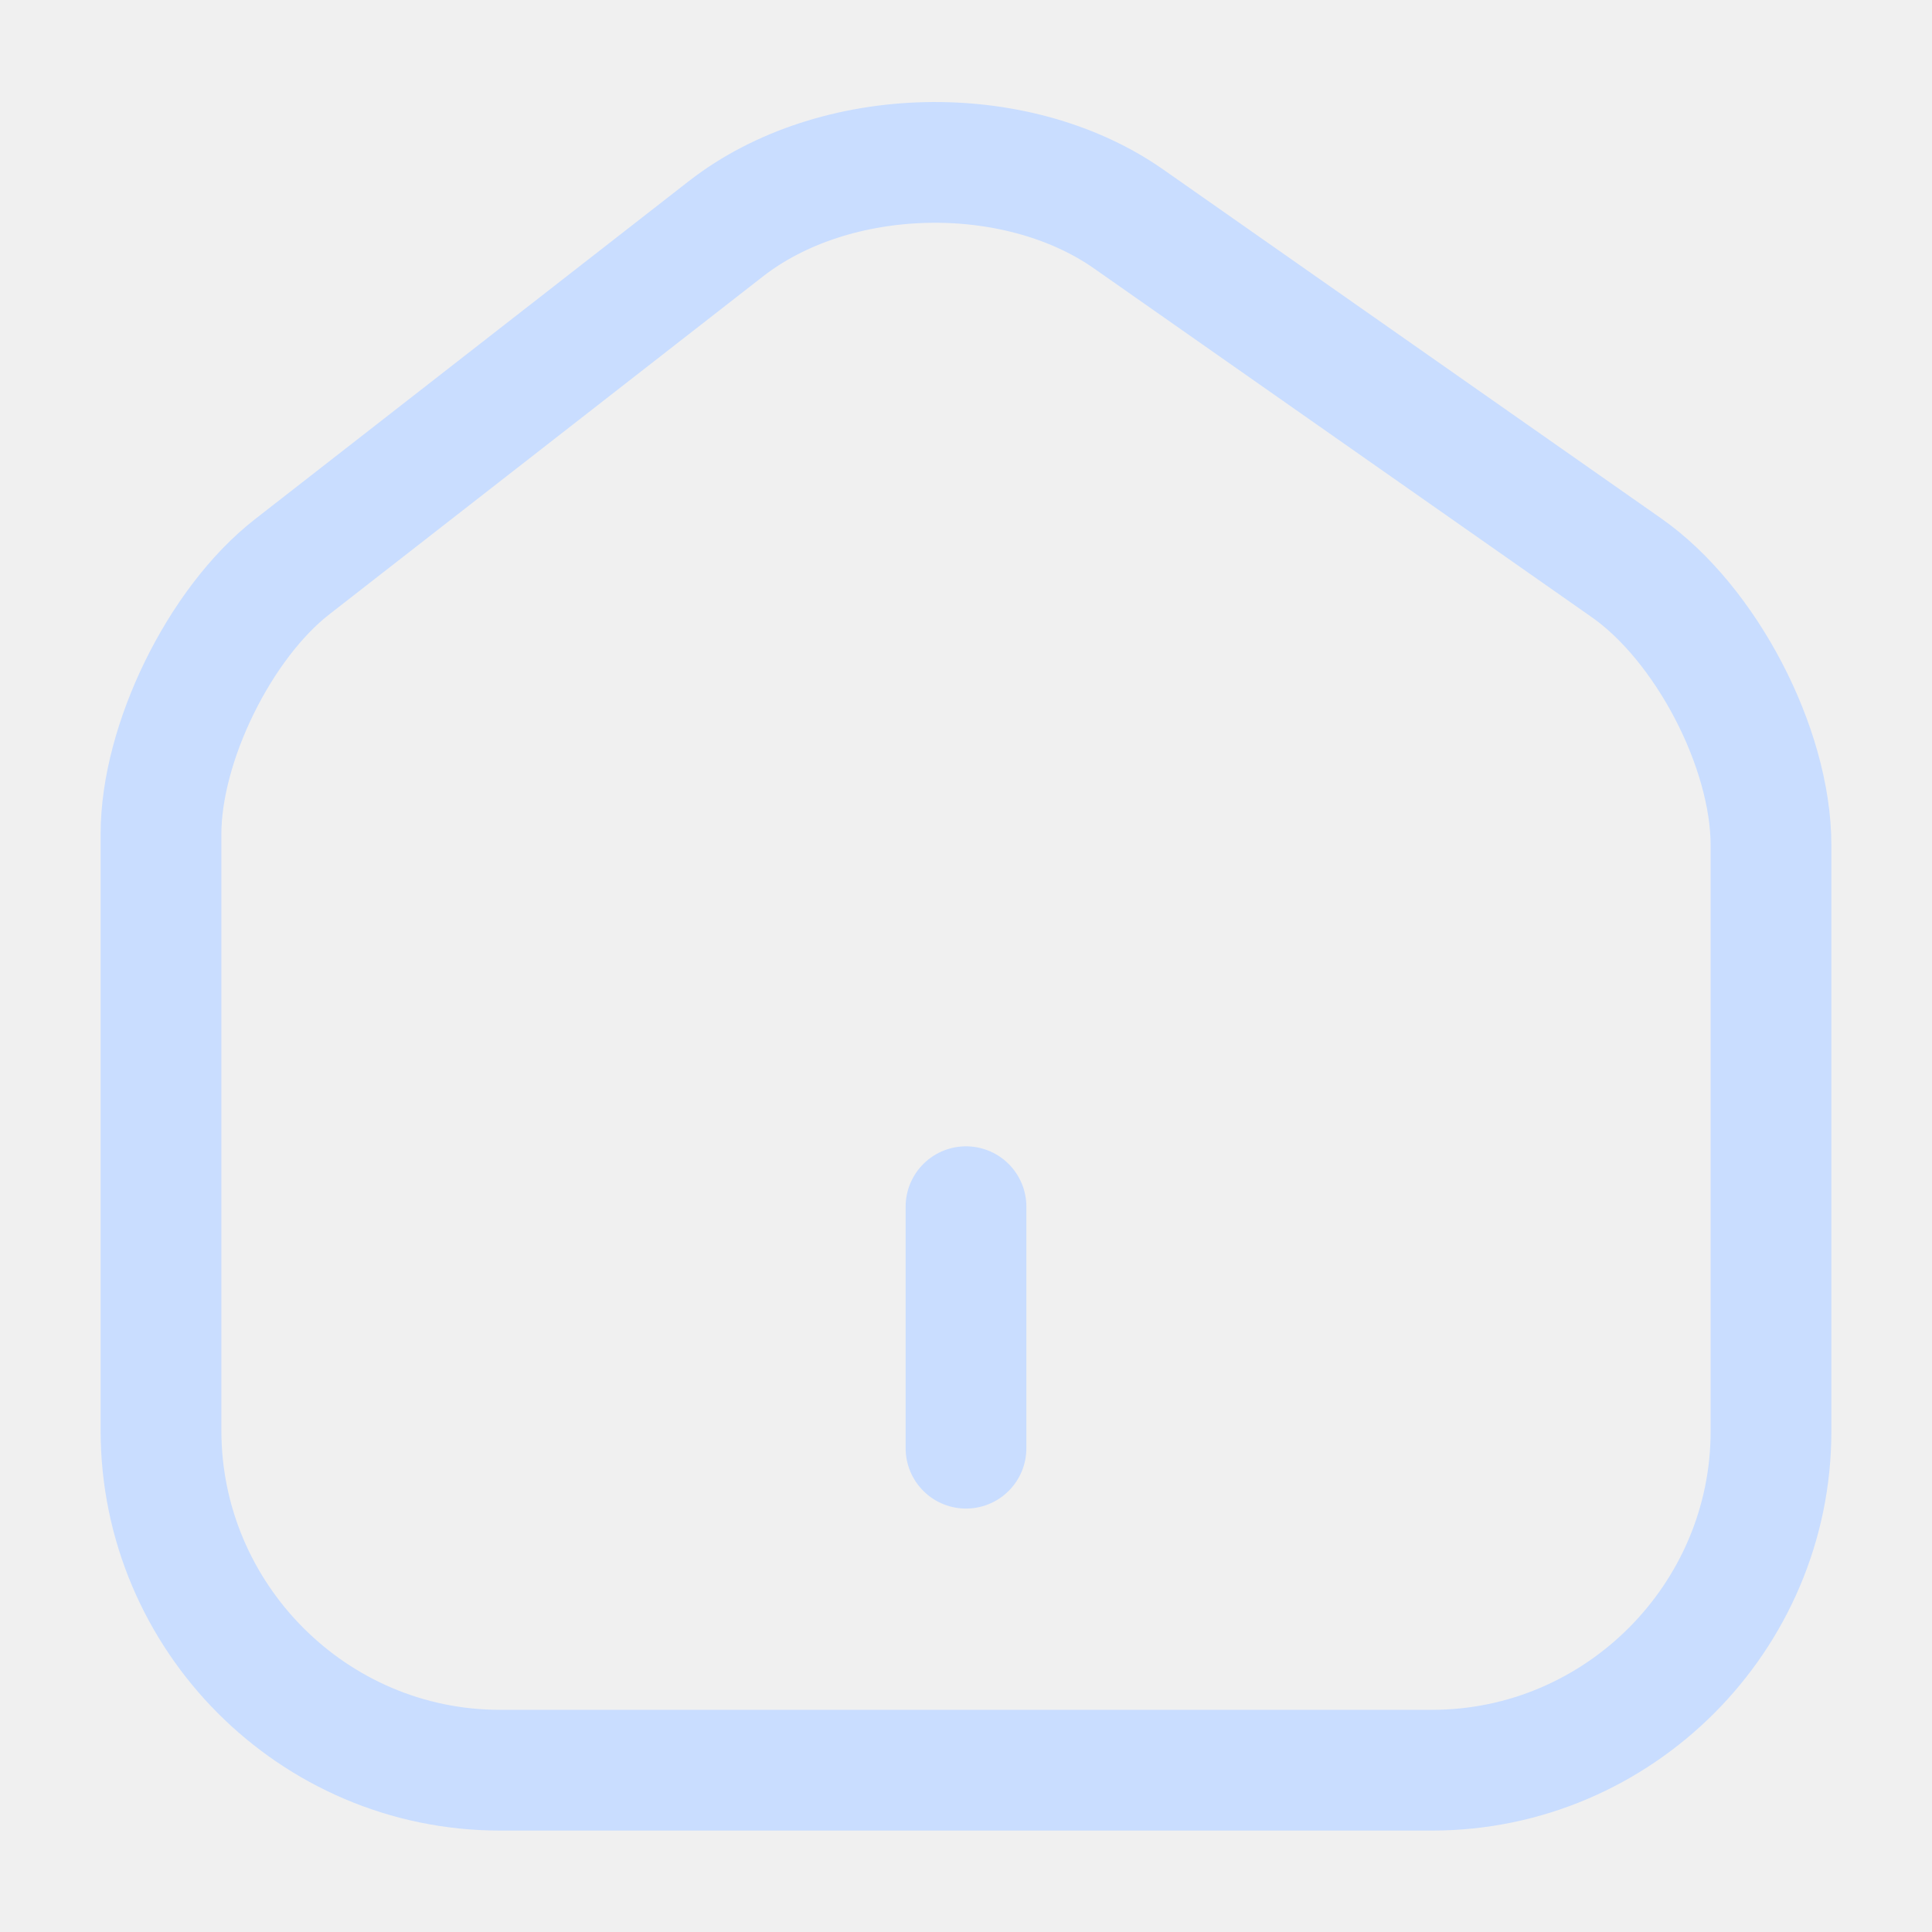
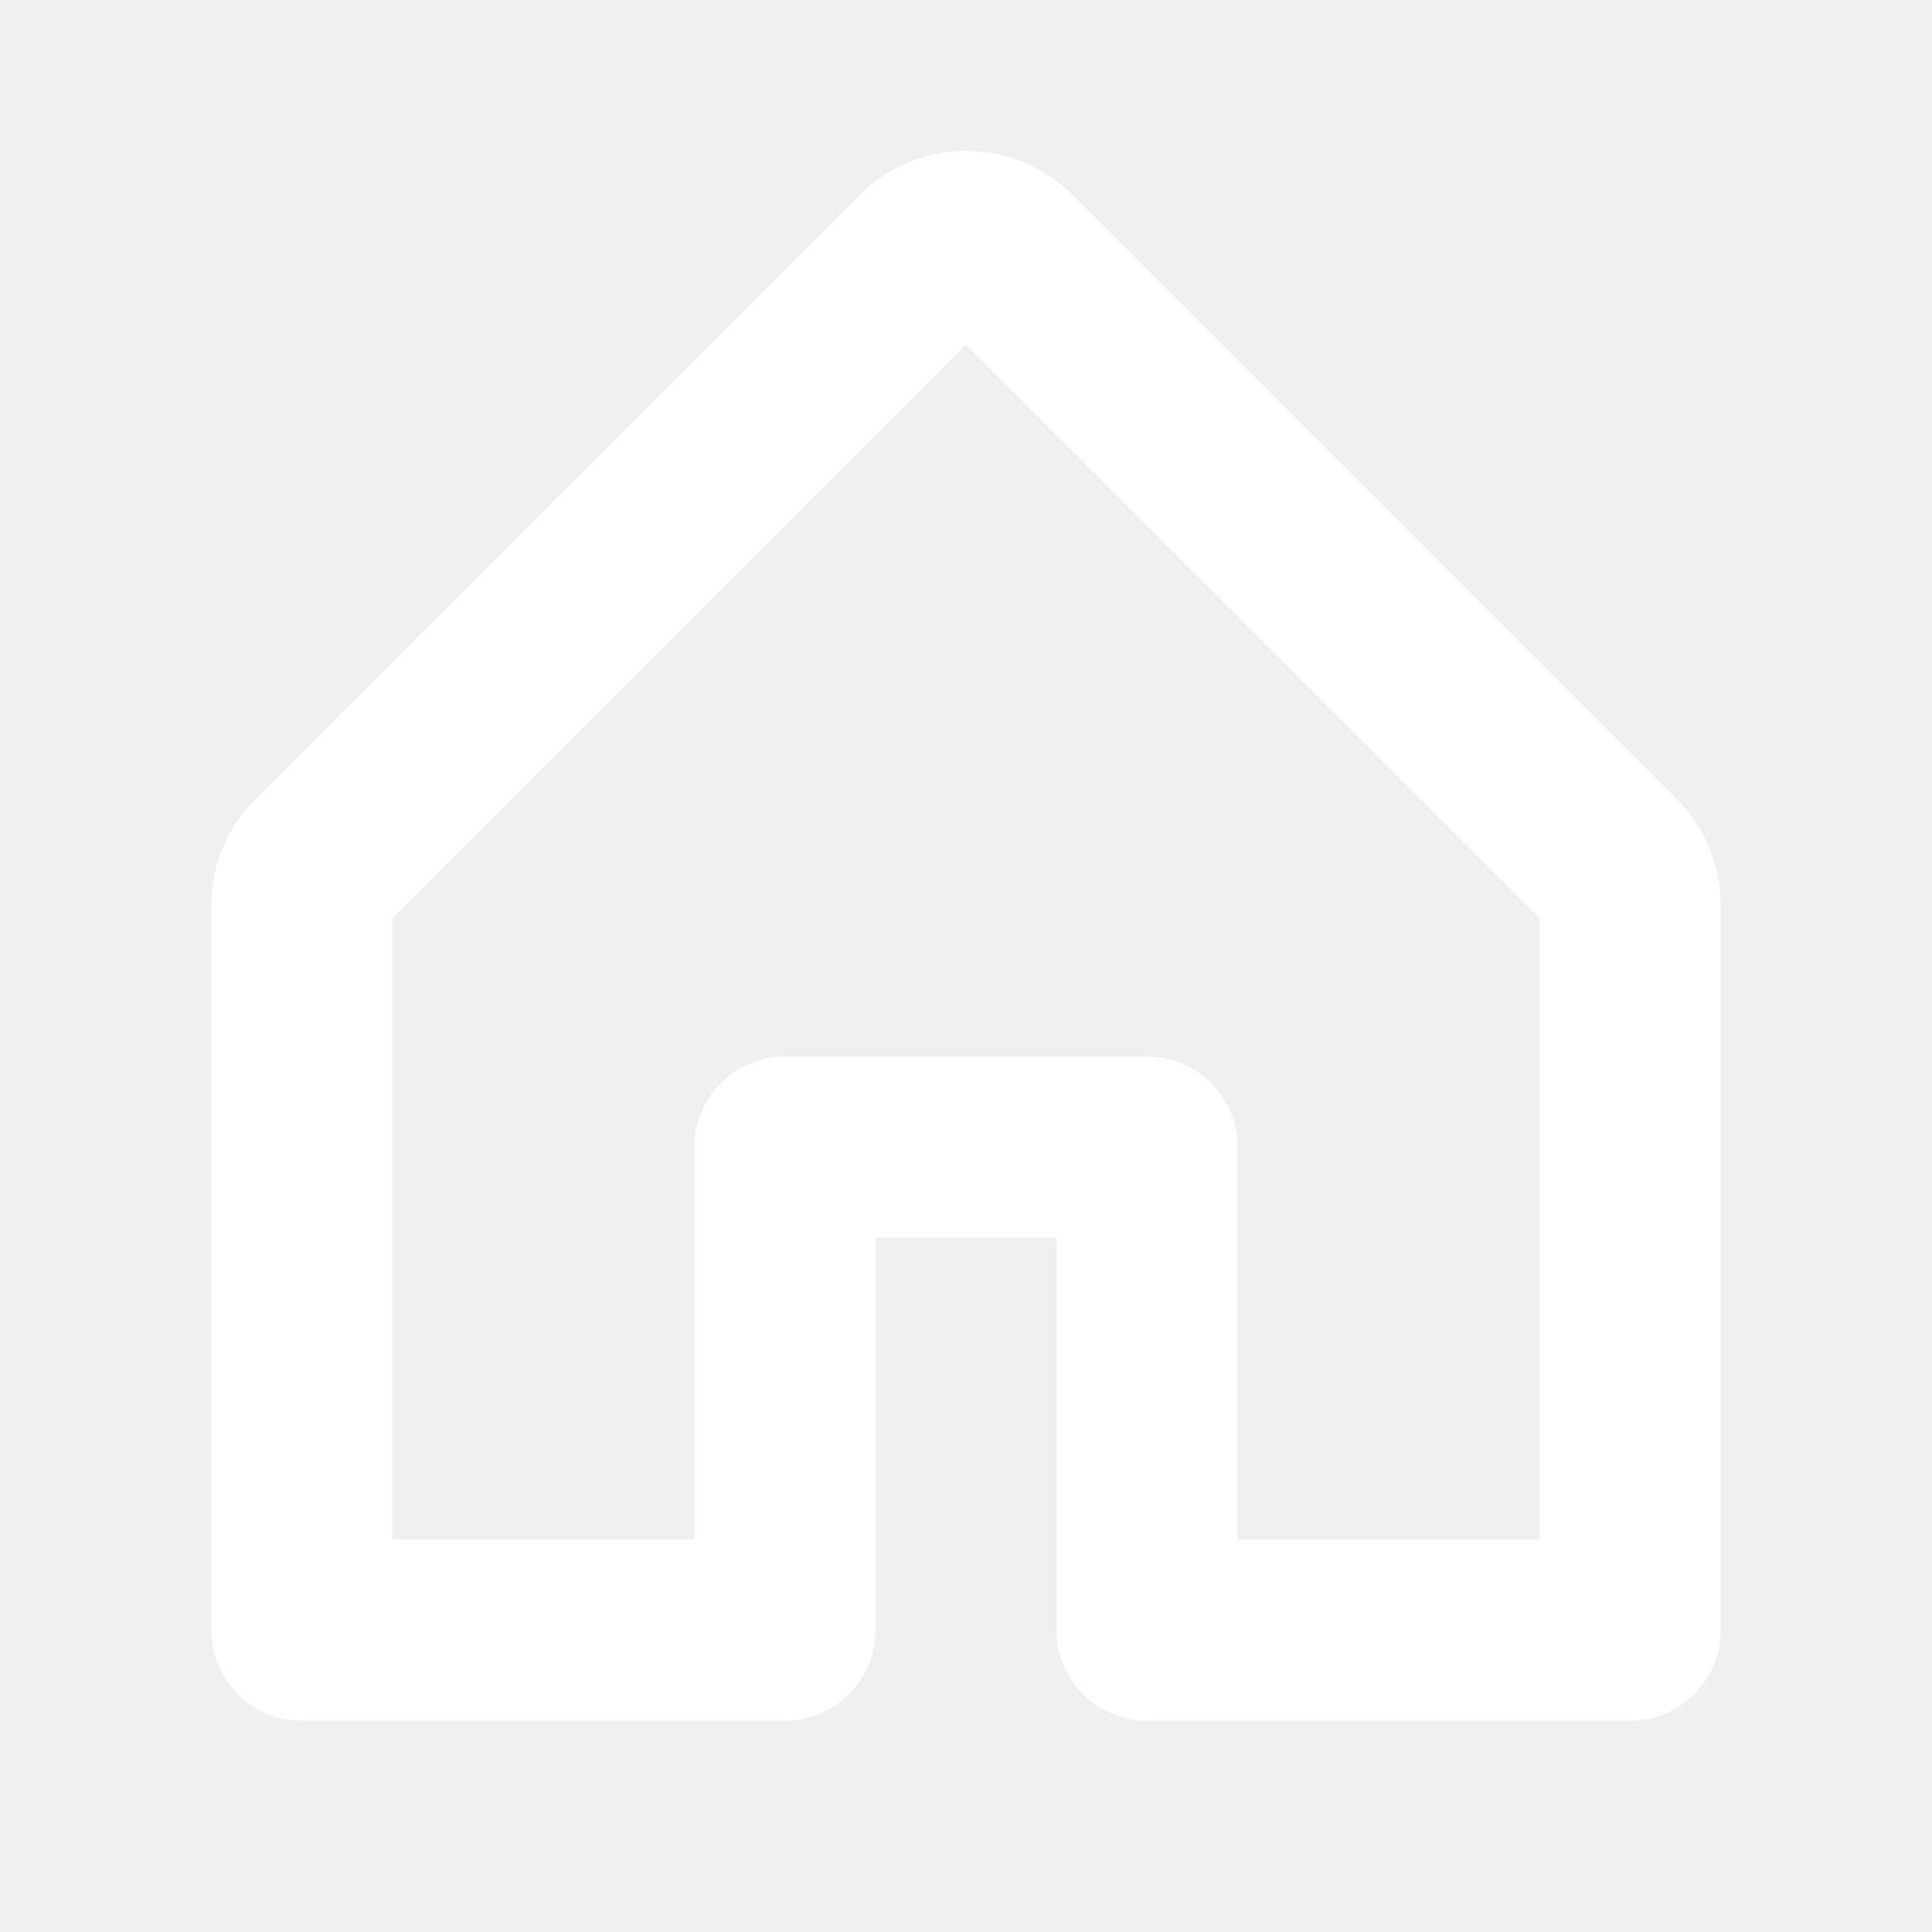
- <svg xmlns="http://www.w3.org/2000/svg" width="24" height="24" viewBox="0 0 24 24" fill="none">
-   <path d="M12 17.99V14.99M9.02 2.84L3.63 7.04C2.73 7.74 2 9.23 2 10.36V17.77C2 20.09 3.89 21.99 6.21 21.99H17.79C20.11 21.99 22 20.09 22 17.78V10.5C22 9.29 21.19 7.74 20.2 7.05L14.02 2.72C12.62 1.74 10.37 1.79 9.02 2.84Z" stroke="#C9DDFF" stroke-width="1.5" stroke-linecap="round" stroke-linejoin="round" />
+ <svg xmlns="http://www.w3.org/2000/svg" width="32" height="32" fill="#FFFFFF" viewBox="0 0 256 256">
+   <path d="M222.14,105.85l-80-80a20,20,0,0,0-28.28,0l-80,80A19.86,19.86,0,0,0,28,120v96a12,12,0,0,0,12,12h64a12,12,0,0,0,12-12V164h24v52a12,12,0,0,0,12,12h64a12,12,0,0,0,12-12V120A19.86,19.86,0,0,0,222.14,105.85ZM204,204H164V152a12,12,0,0,0-12-12H104a12,12,0,0,0-12,12v52H52V121.65l76-76,76,76Z" />
</svg>
